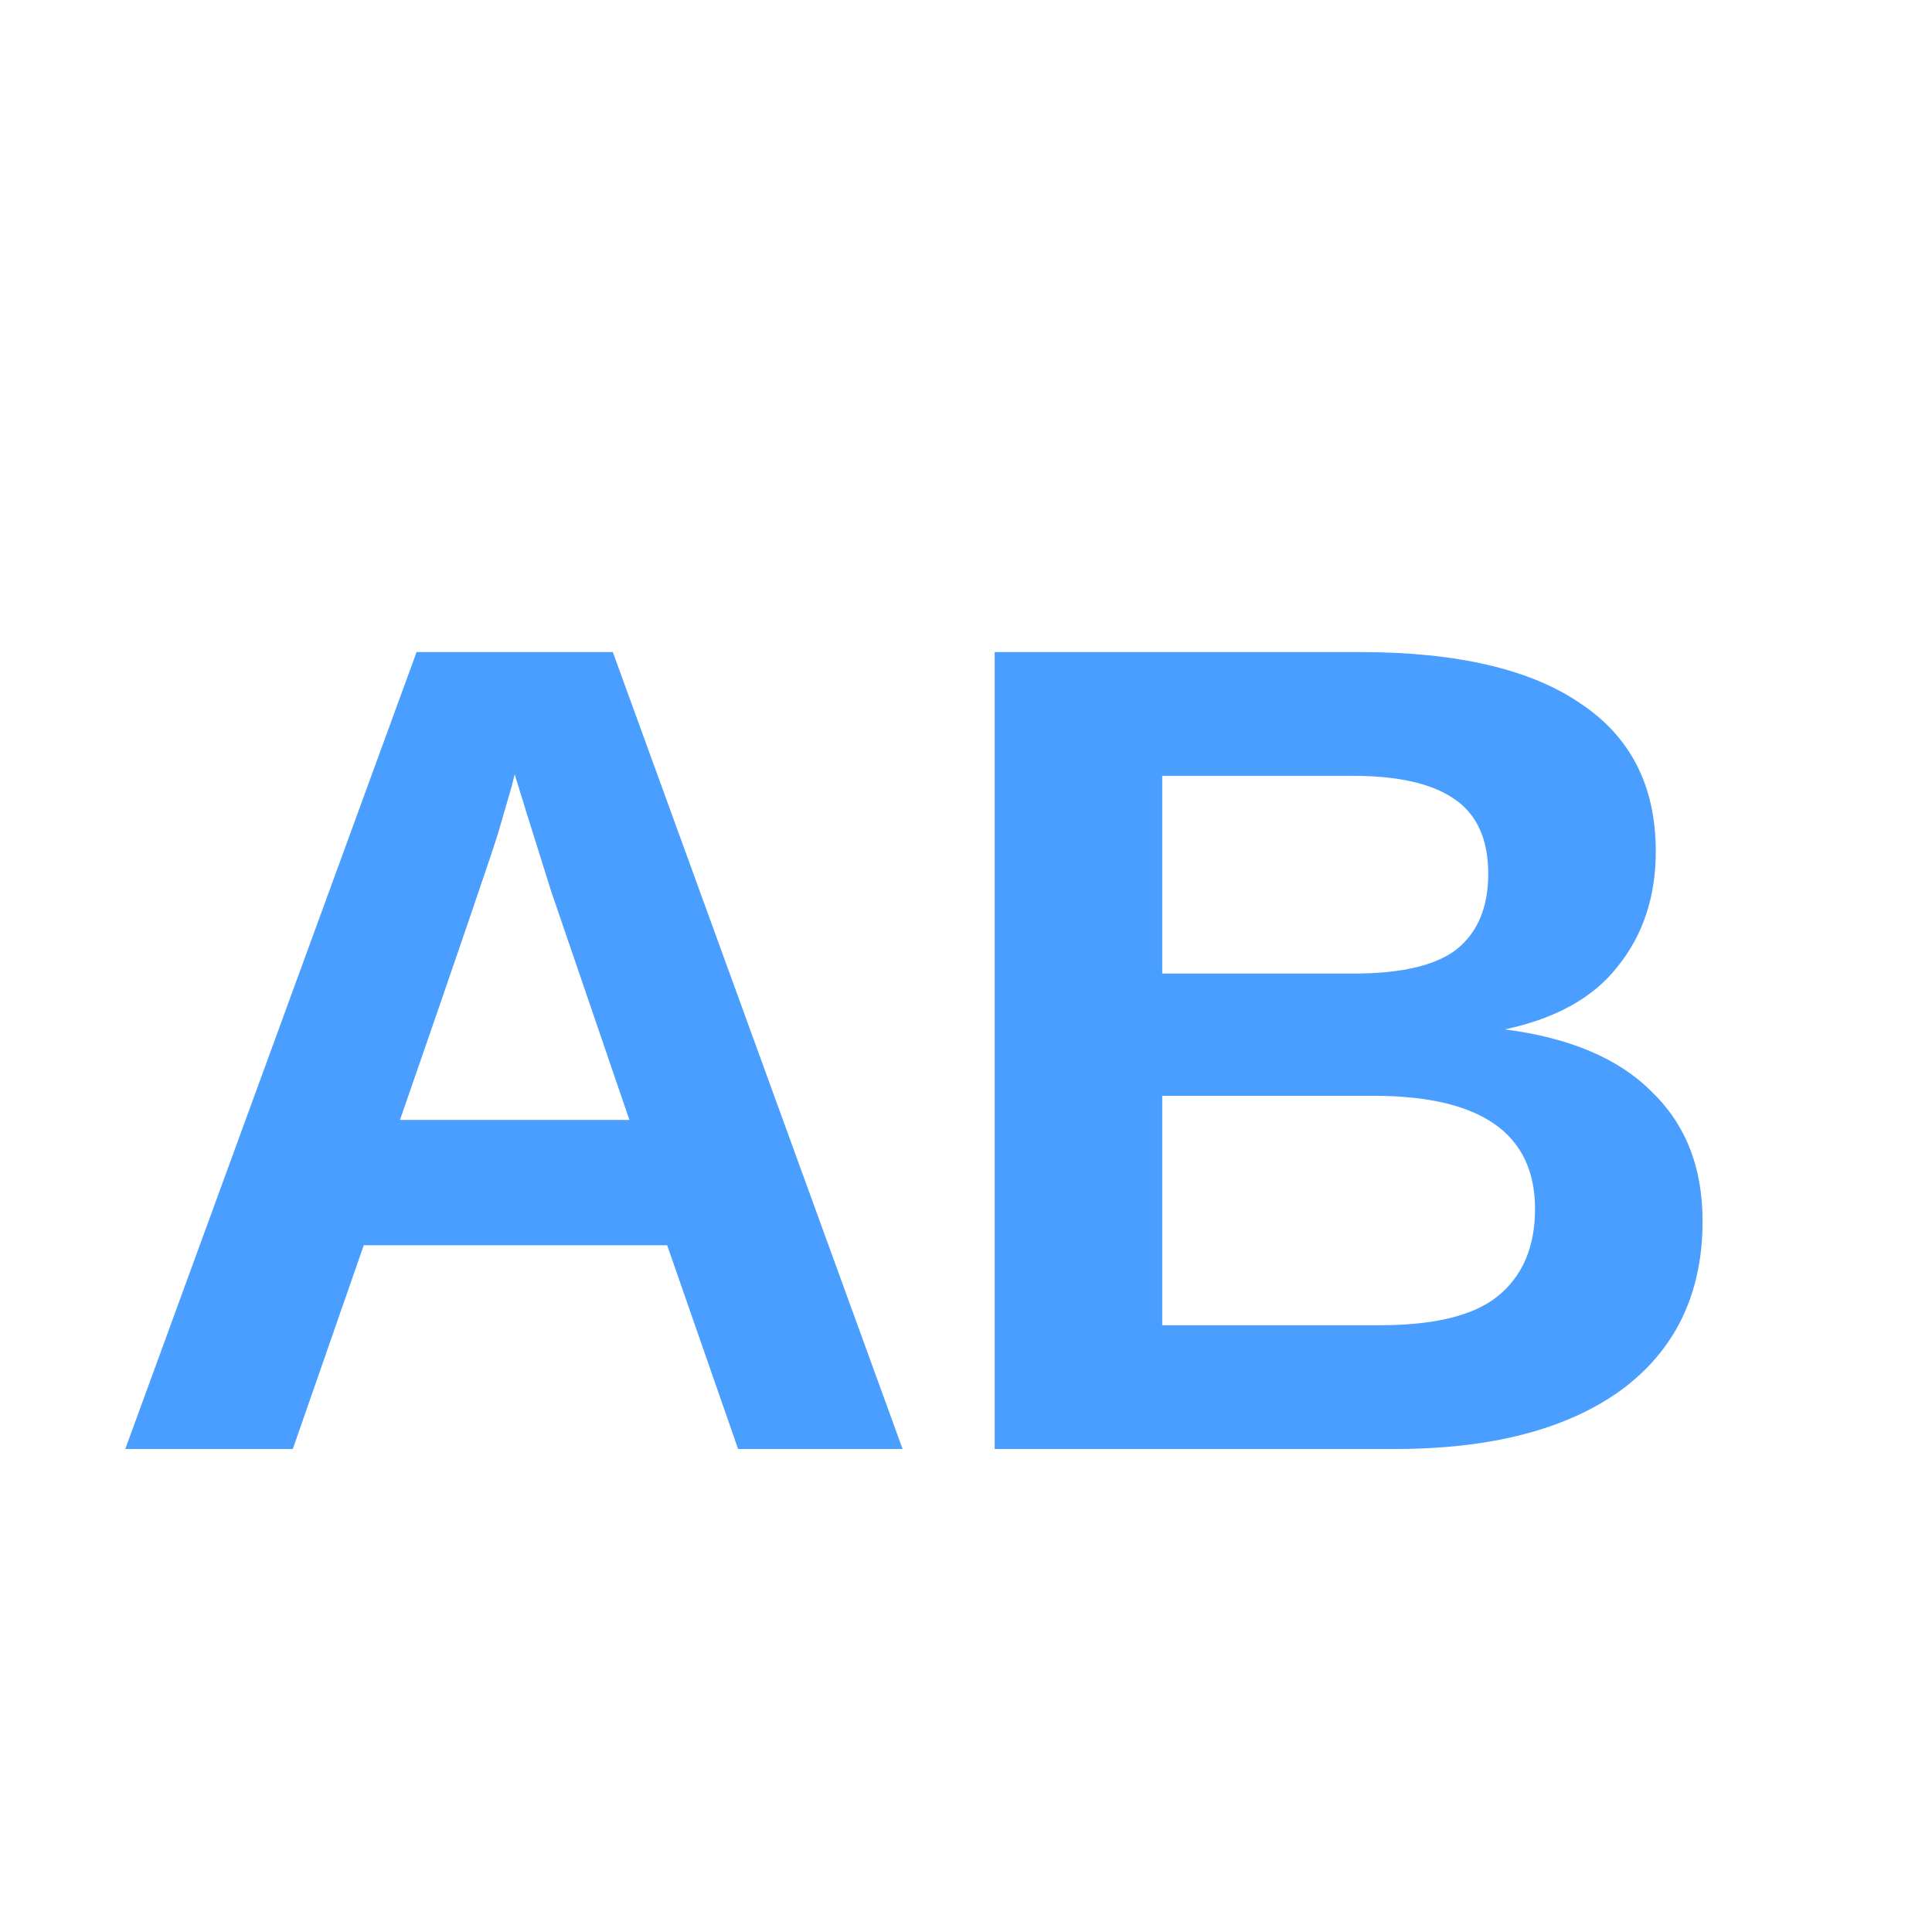
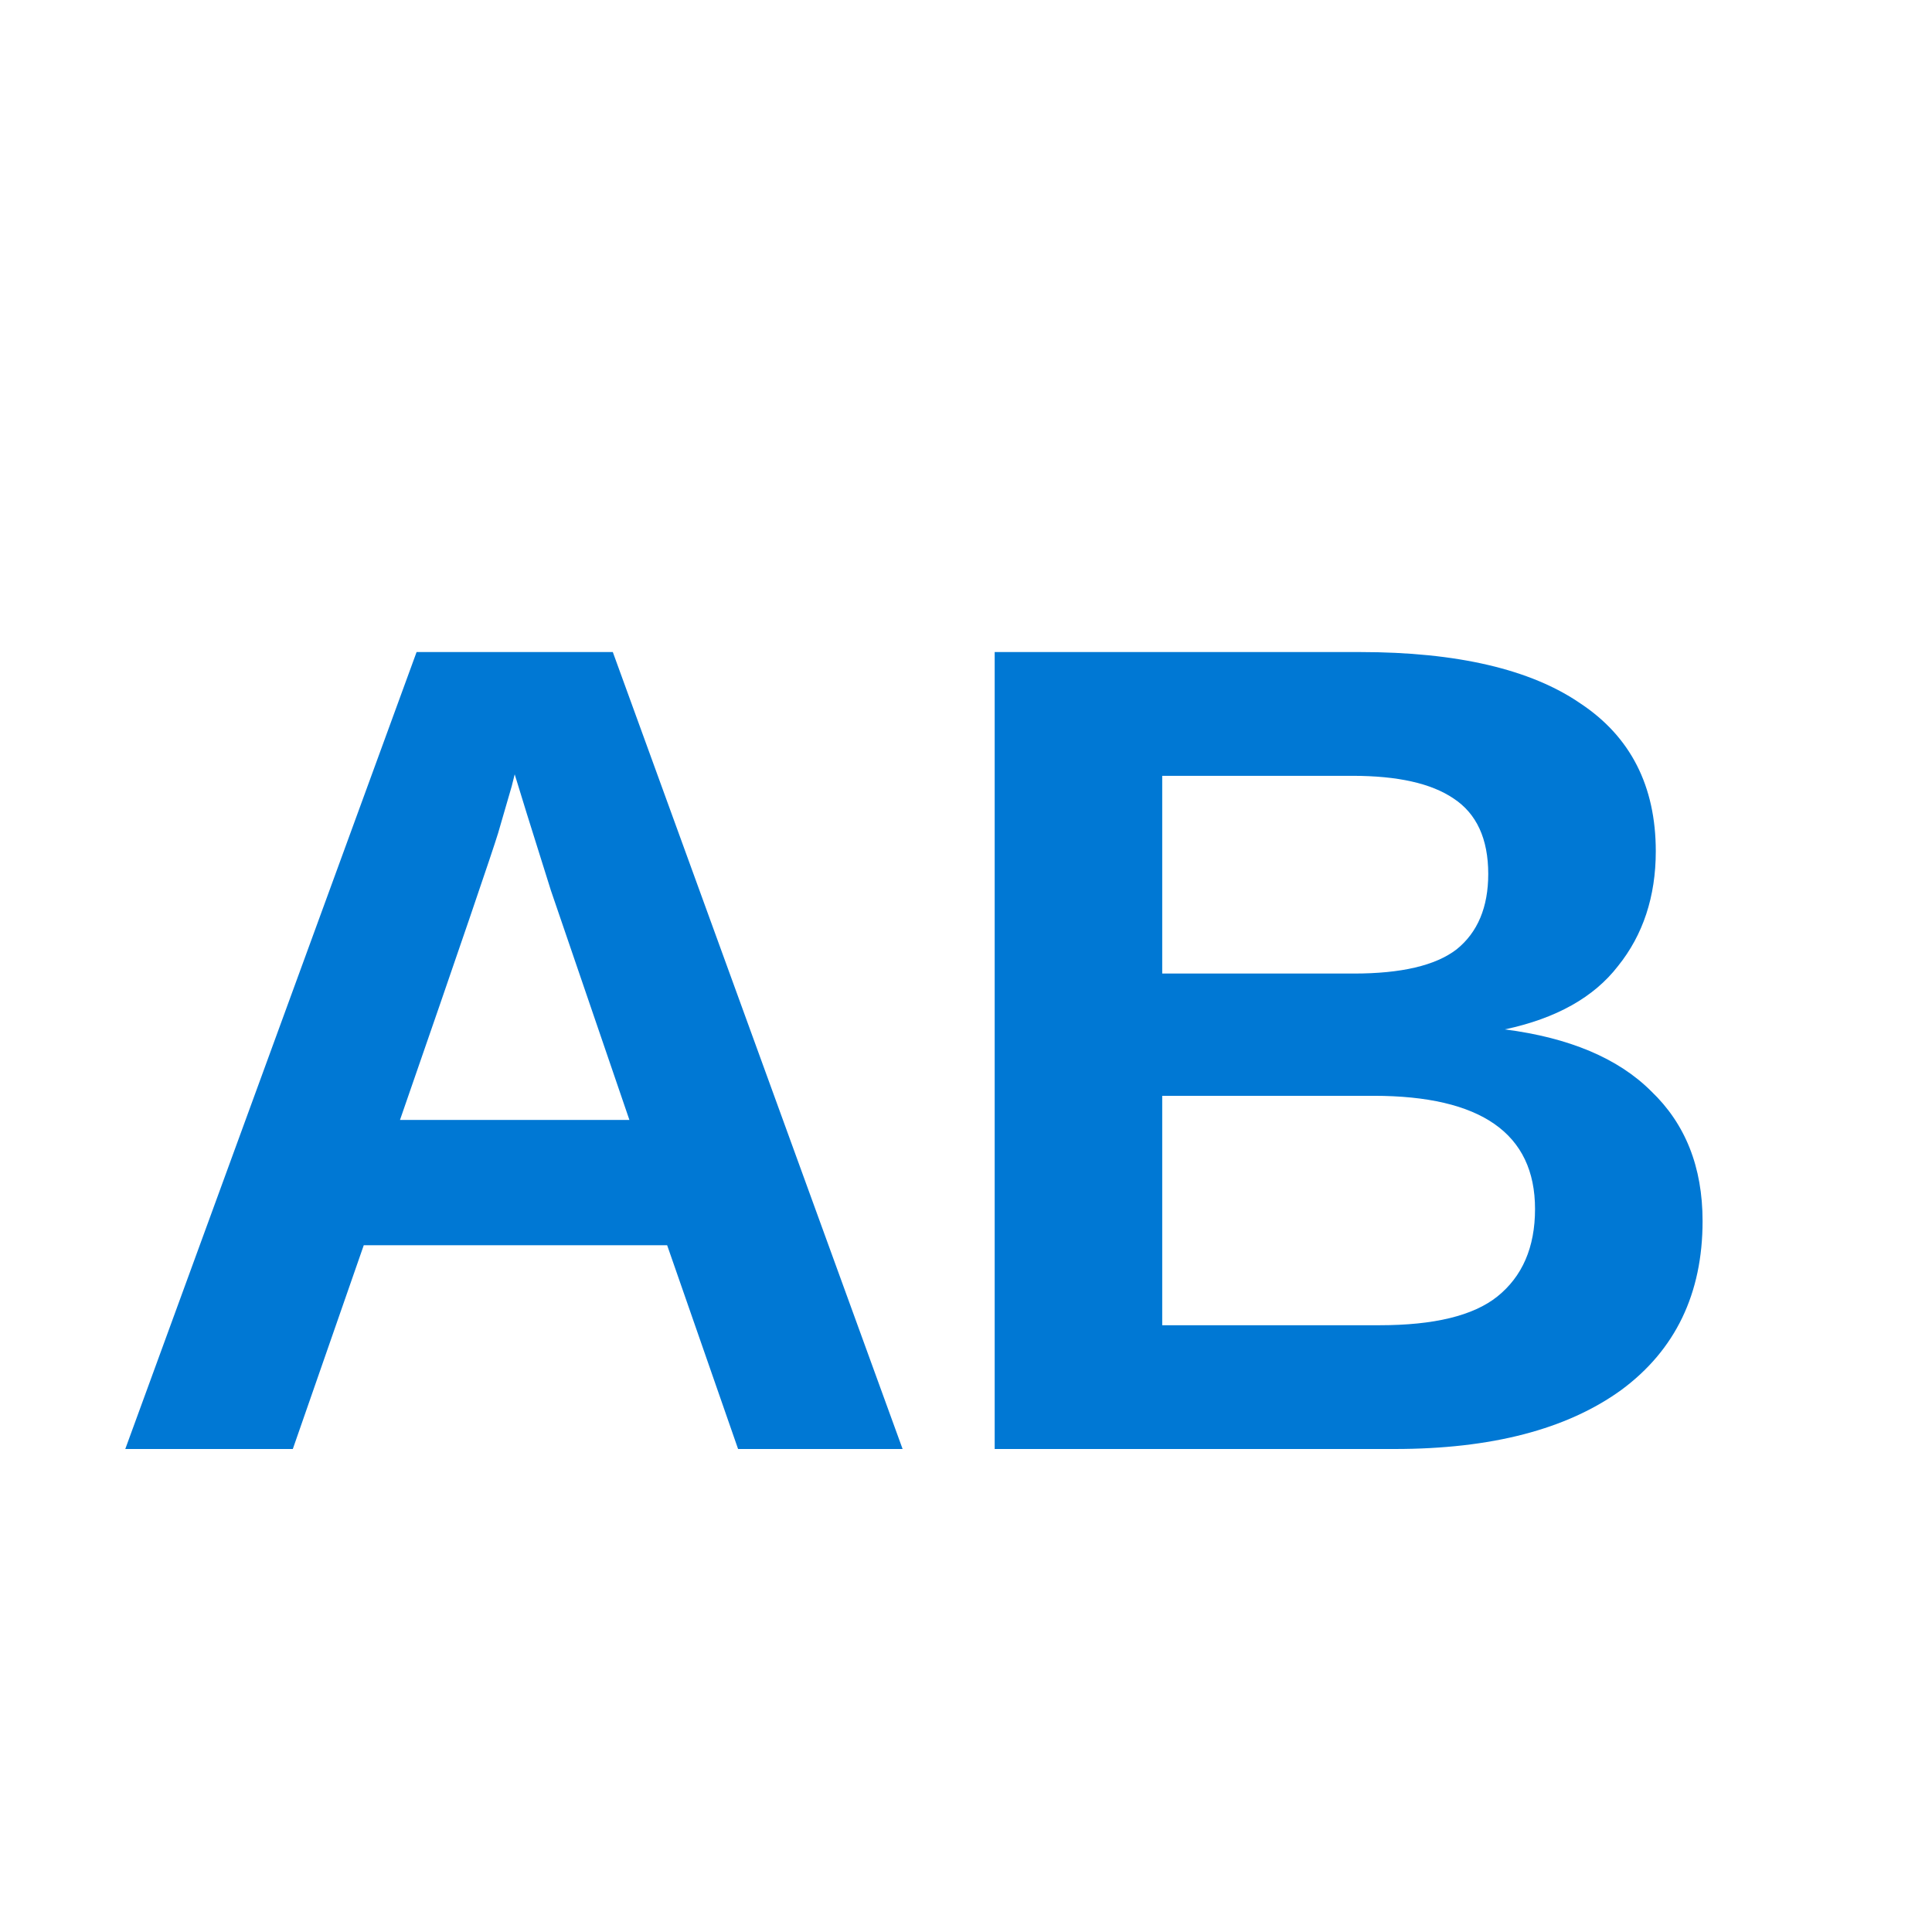
<svg xmlns="http://www.w3.org/2000/svg" viewBox="0 0 20 20" width="20" height="20">
-   <text x="1" y="15" font-family="Arial, sans-serif" font-size="12" font-weight="bold" fill="#4A9EFF">A</text>
-   <text x="9.5" y="15" font-family="Arial, sans-serif" font-size="12" font-weight="bold" fill="#4A9EFF">B</text>
+   <text x="1" y="15" font-family="Arial, sans-serif" font-size="12" font-weight="bold" fill="#0078D4">A</text>
+   <text x="9.5" y="15" font-family="Arial, sans-serif" font-size="12" font-weight="bold" fill="#0078D4">B</text>
</svg>
